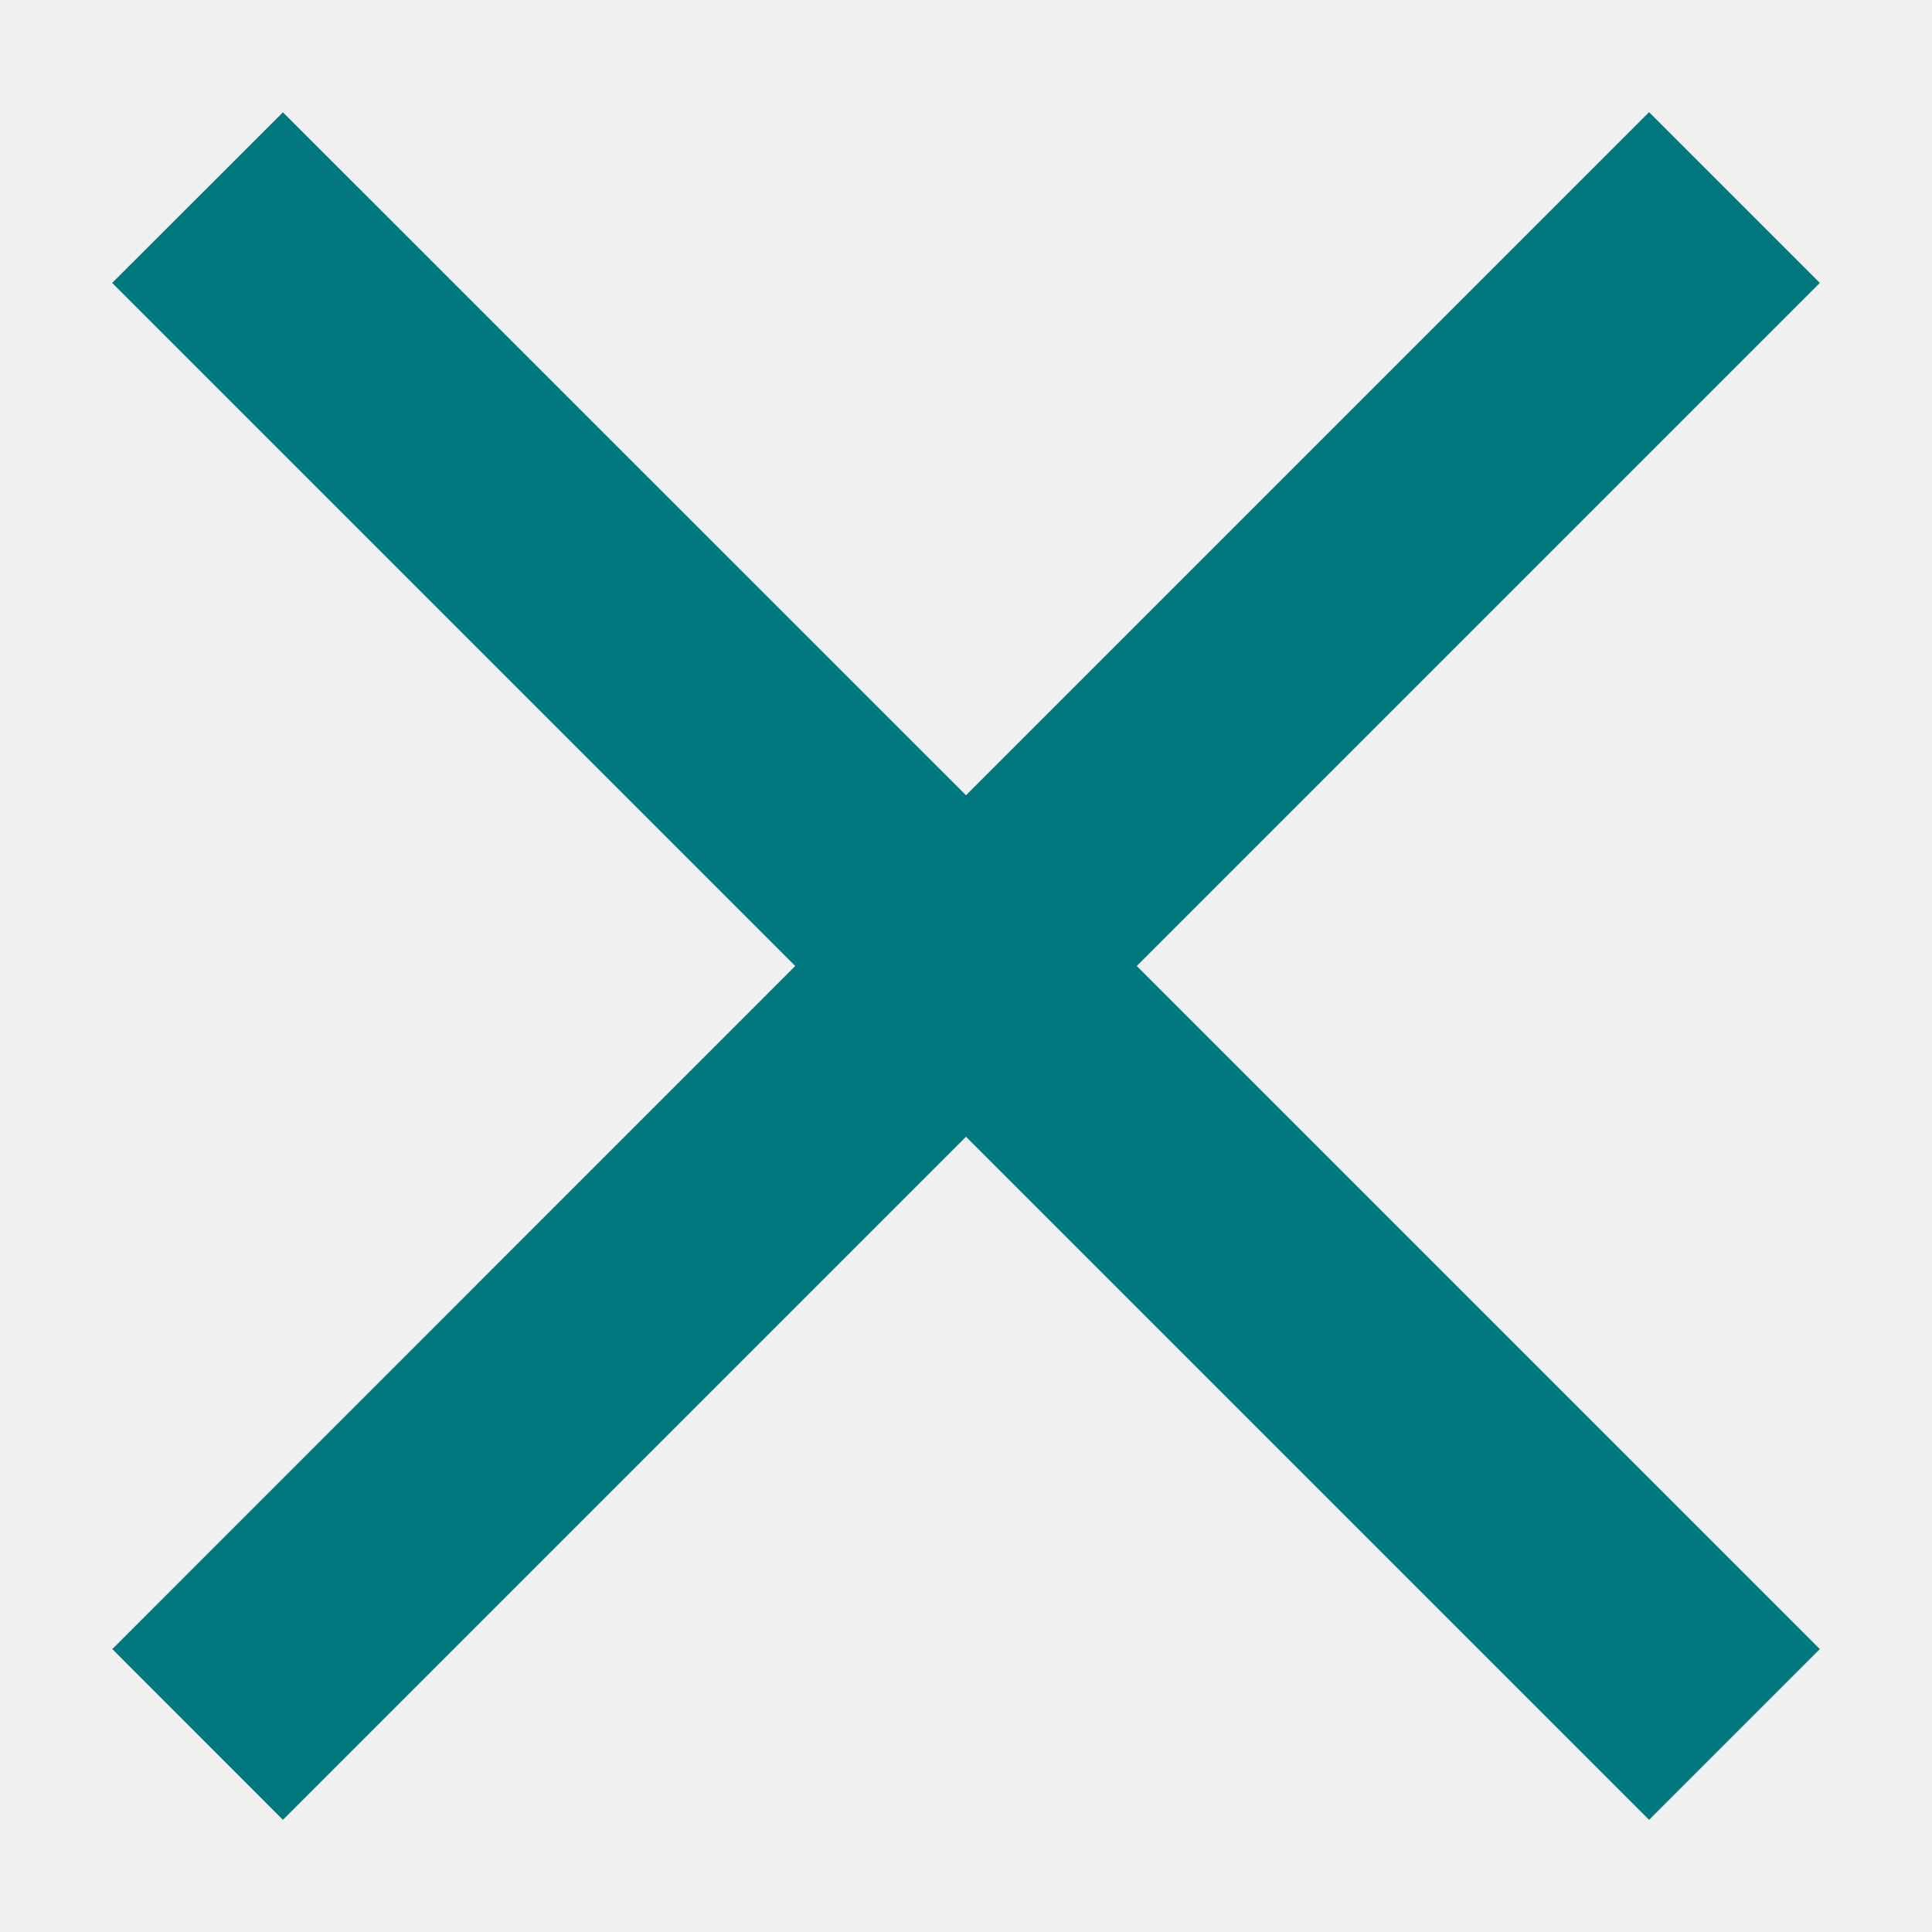
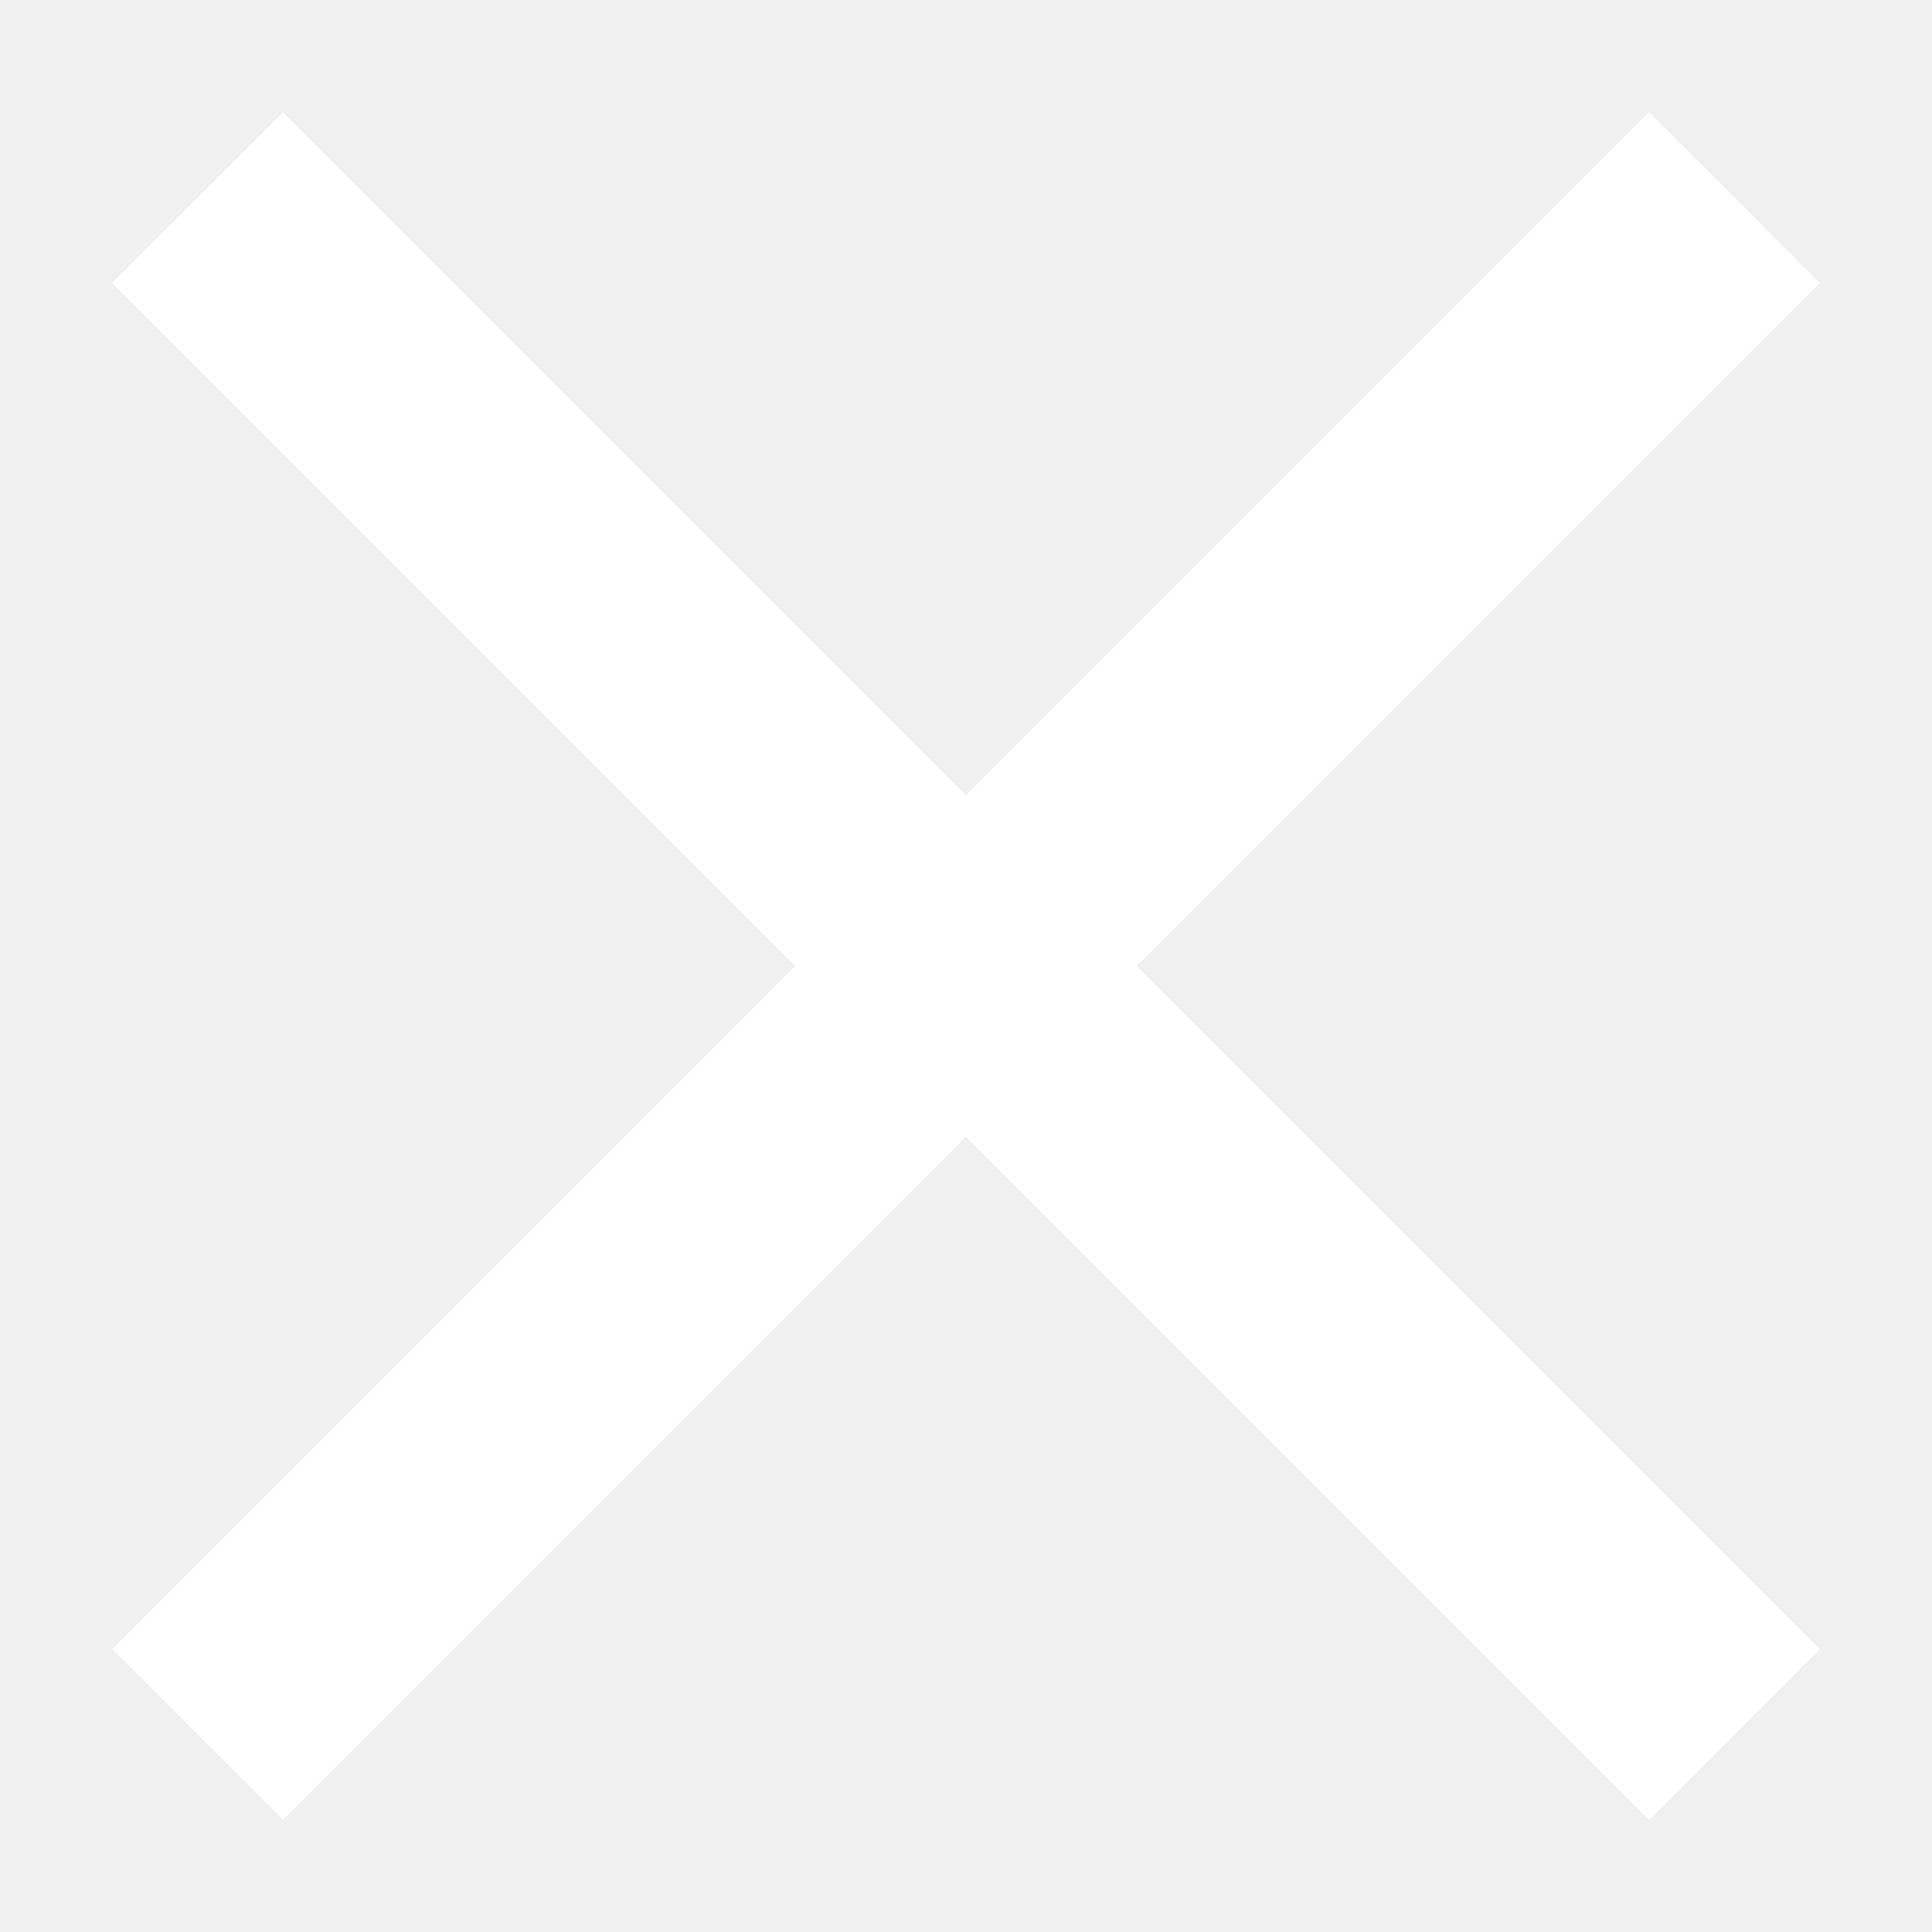
<svg xmlns="http://www.w3.org/2000/svg" width="16" height="16" viewBox="0 0 16 16">
-   <path d="M8 9.414l-5.657 5.657L.93 13.657 6.586 8 .929 2.343 2.343.93 8 6.586 13.657.929l1.414 1.414L9.414 8l5.657 5.657-1.414 1.414L8 9.414z" fill="#00787E" fill-rule="evenodd" />
+   <path d="M8 9.414l-5.657 5.657L.93 13.657 6.586 8 .929 2.343 2.343.93 8 6.586 13.657.929l1.414 1.414L9.414 8l5.657 5.657-1.414 1.414L8 9.414z" fill="#fff" fill-rule="evenodd" />
</svg>
